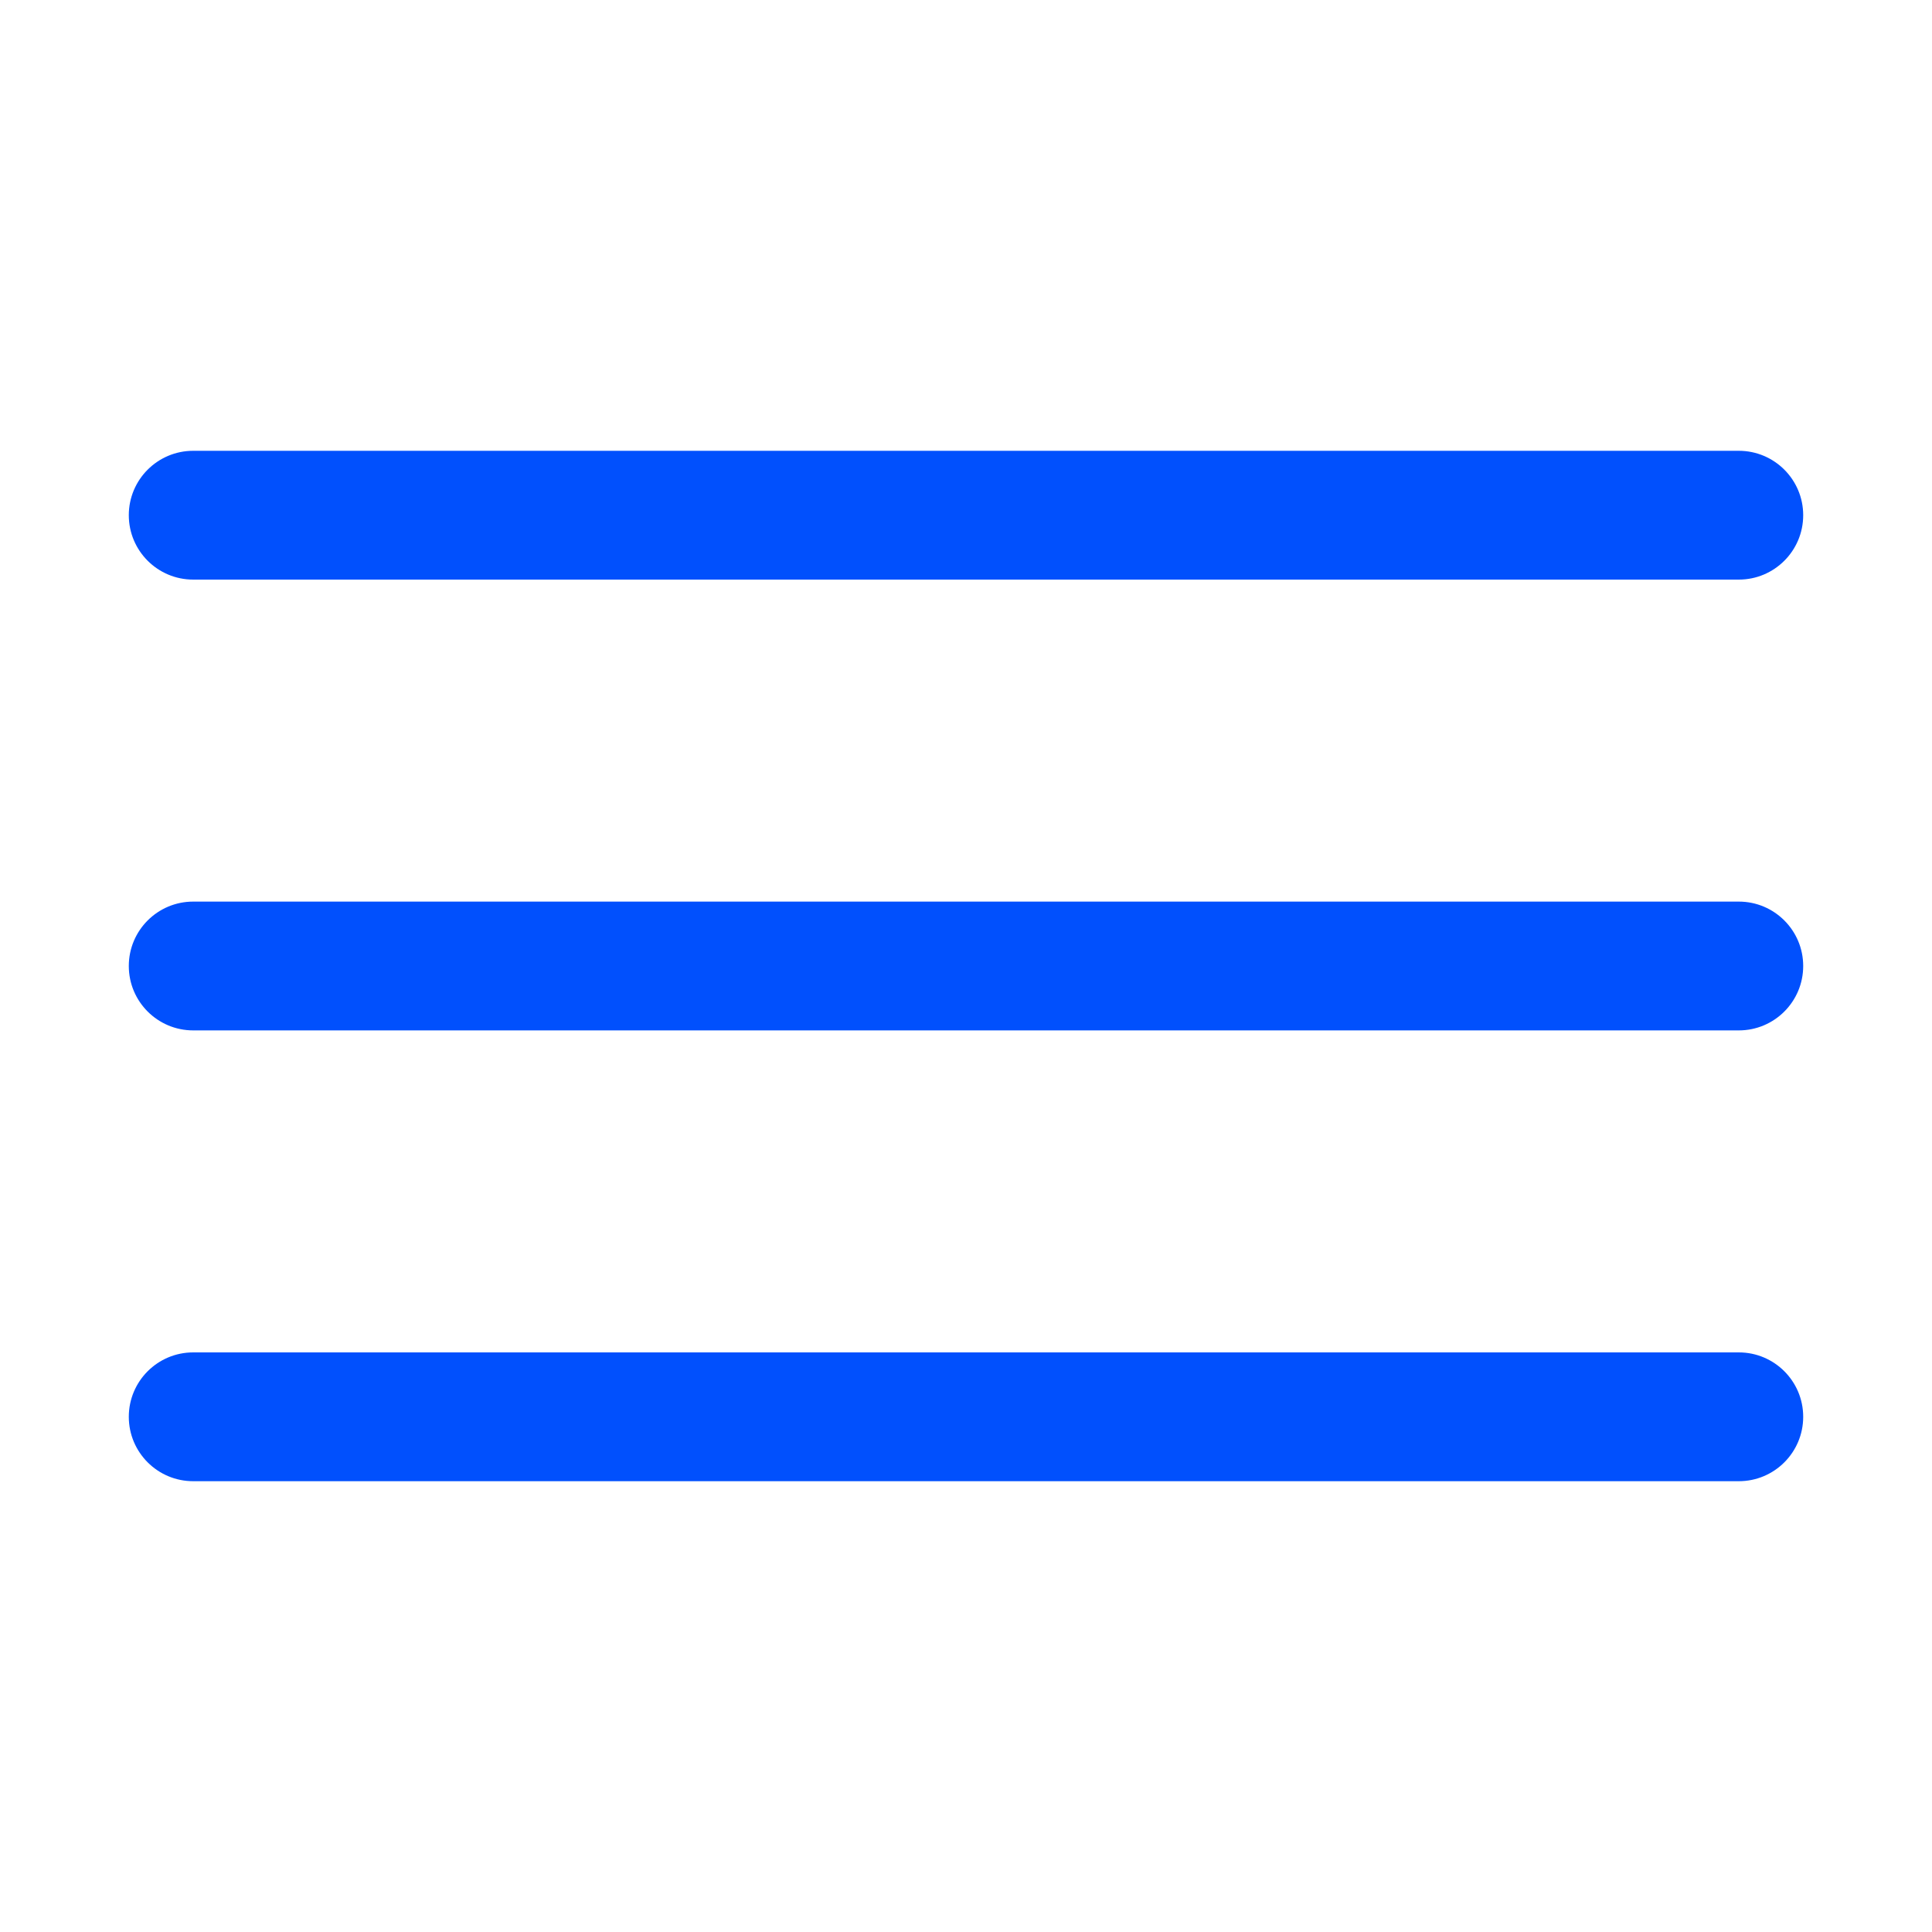
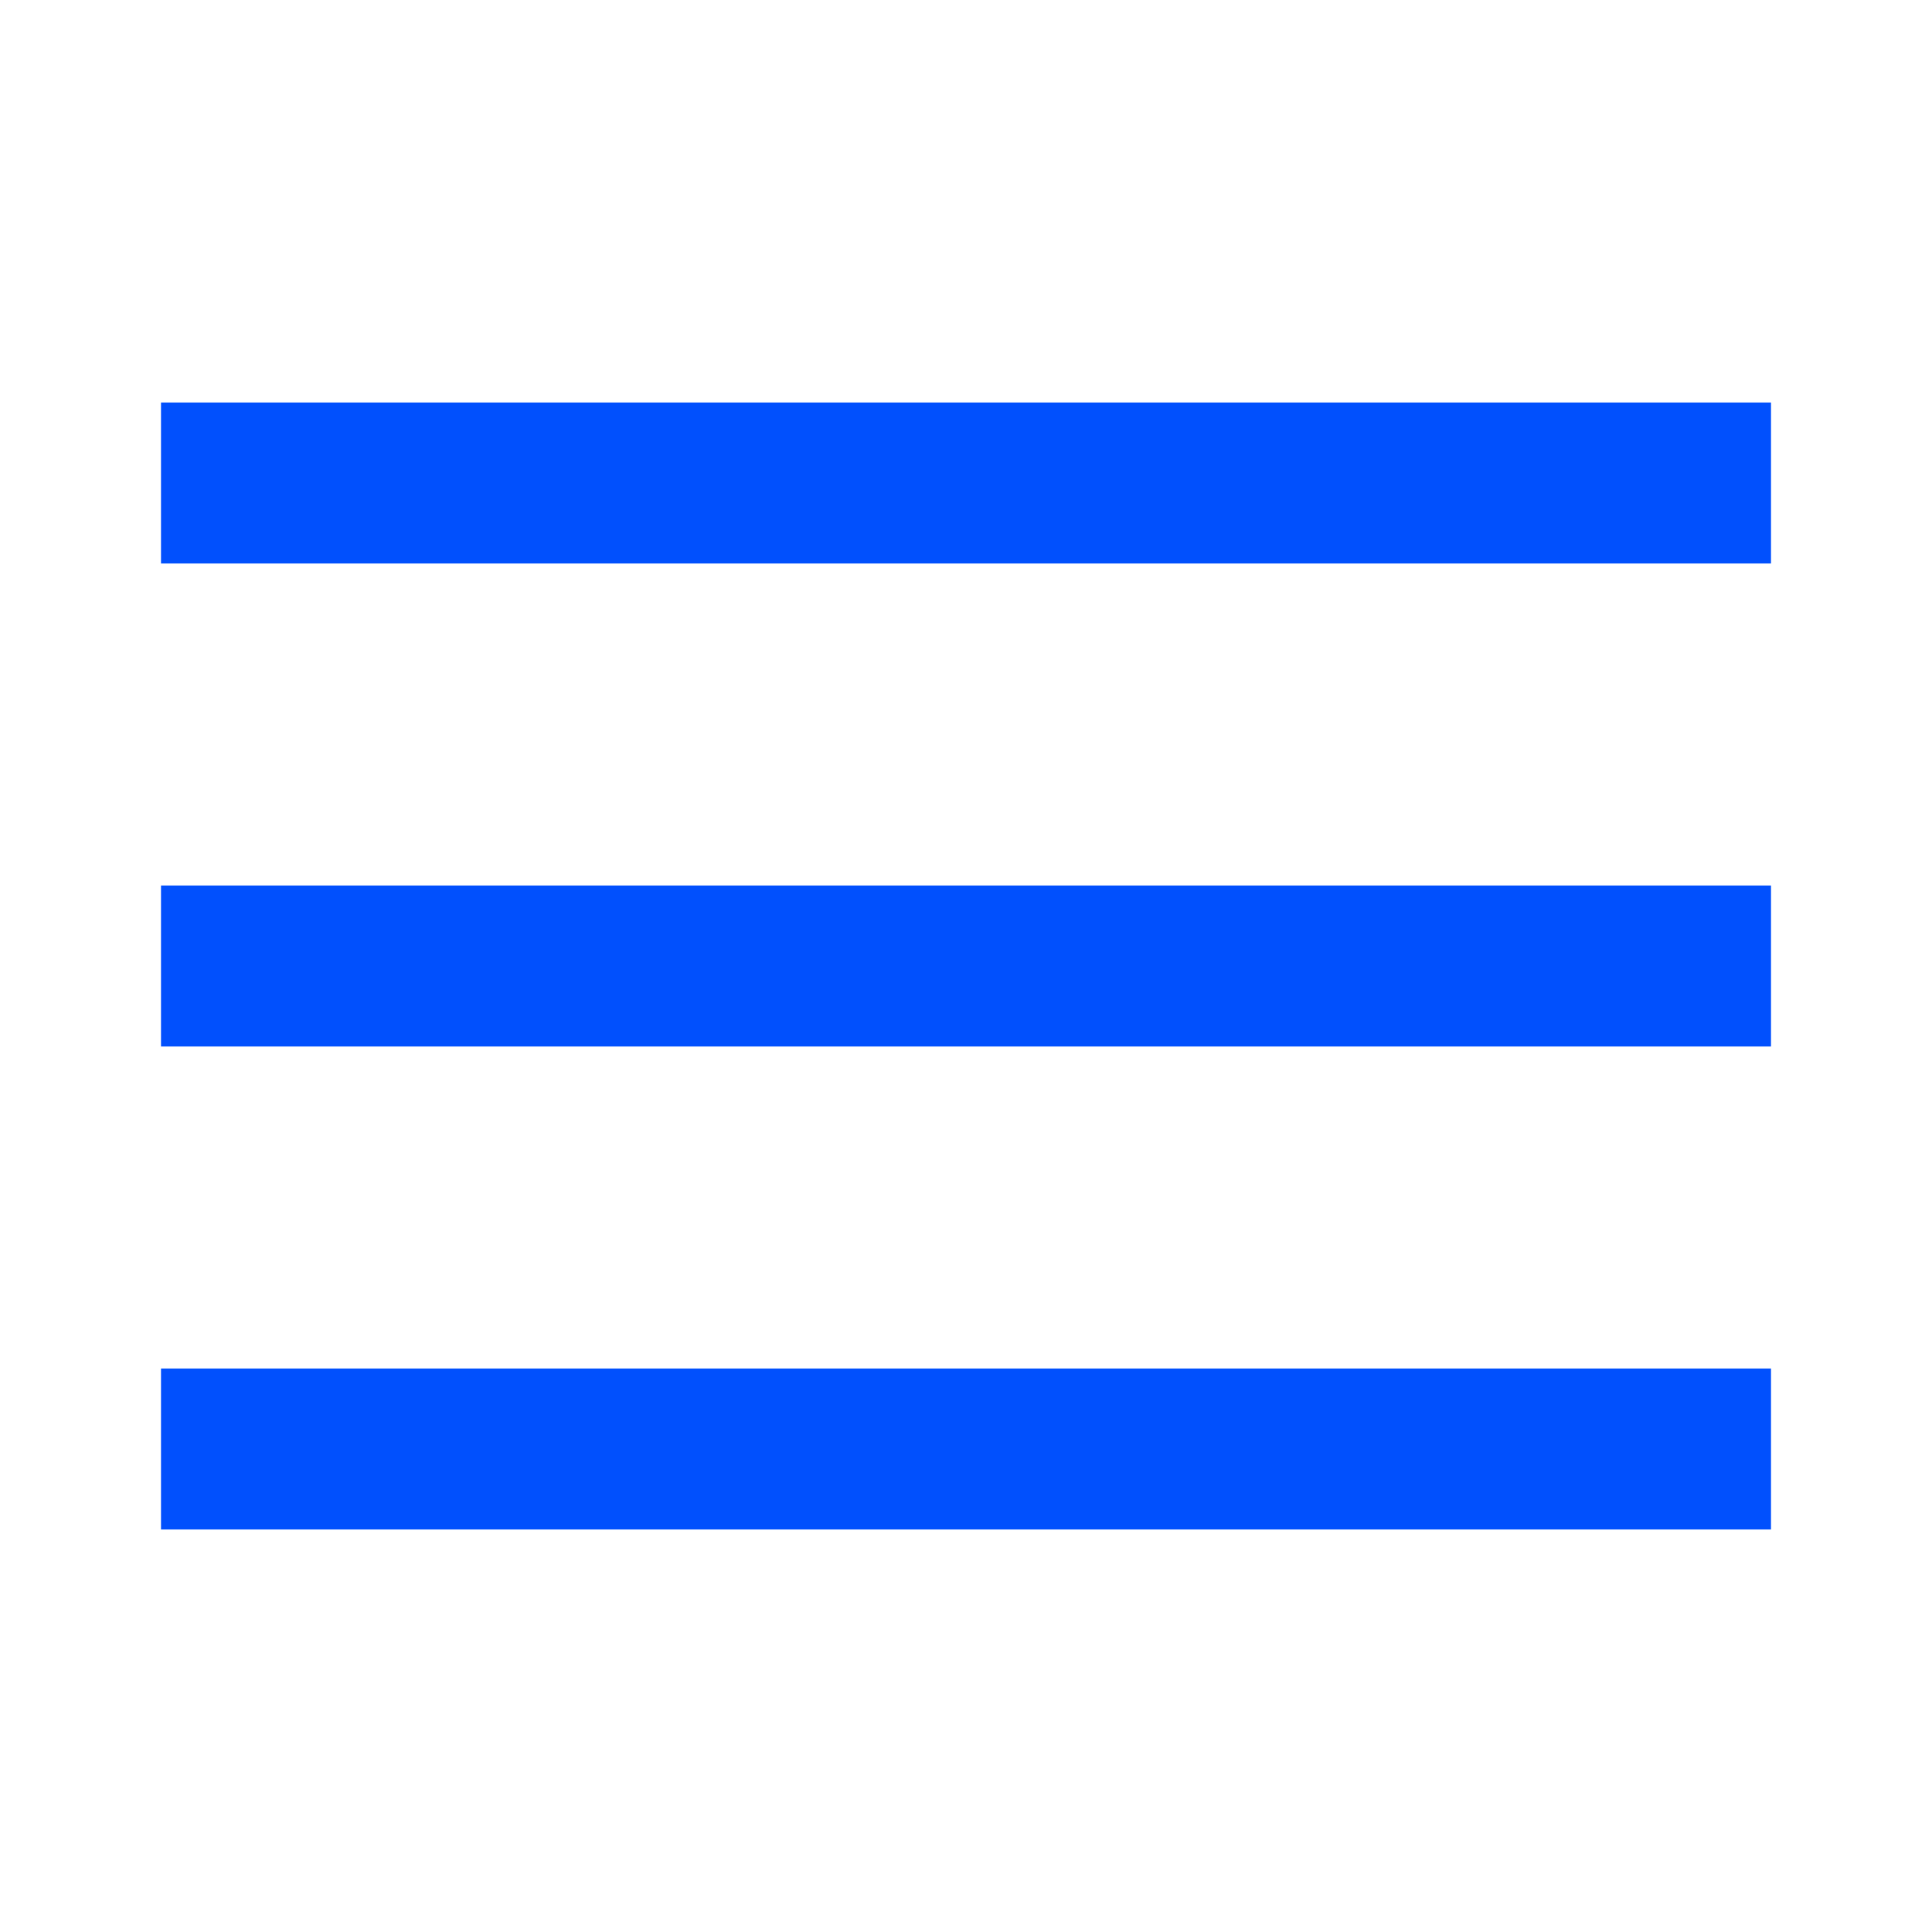
- <svg xmlns="http://www.w3.org/2000/svg" fill="#0150fd" viewBox="0 0 30 30" width="60px" height="60px">
-   <path d="M 3 7 A 1 1 0 1 0 3 9 L 27 9 A 1 1 0 1 0 27 7 L 3 7 z M 3 14 A 1 1 0 1 0 3 16 L 27 16 A 1 1 0 1 0 27 14 L 3 14 z M 3 21 A 1 1 0 1 0 3 23 L 27 23 A 1 1 0 1 0 27 21 L 3 21 z" />
+ <svg xmlns="http://www.w3.org/2000/svg" fill="#0150fd" viewBox="0 0 24 24" width="48px" height="48px">
+   <path d="M 2 5 L 2 7 L 22 7 L 22 5 L 2 5 z M 2 11 L 2 13 L 22 13 L 22 11 L 2 11 z M 2 17 L 2 19 L 22 19 L 22 17 L 2 17 z" />
</svg>
